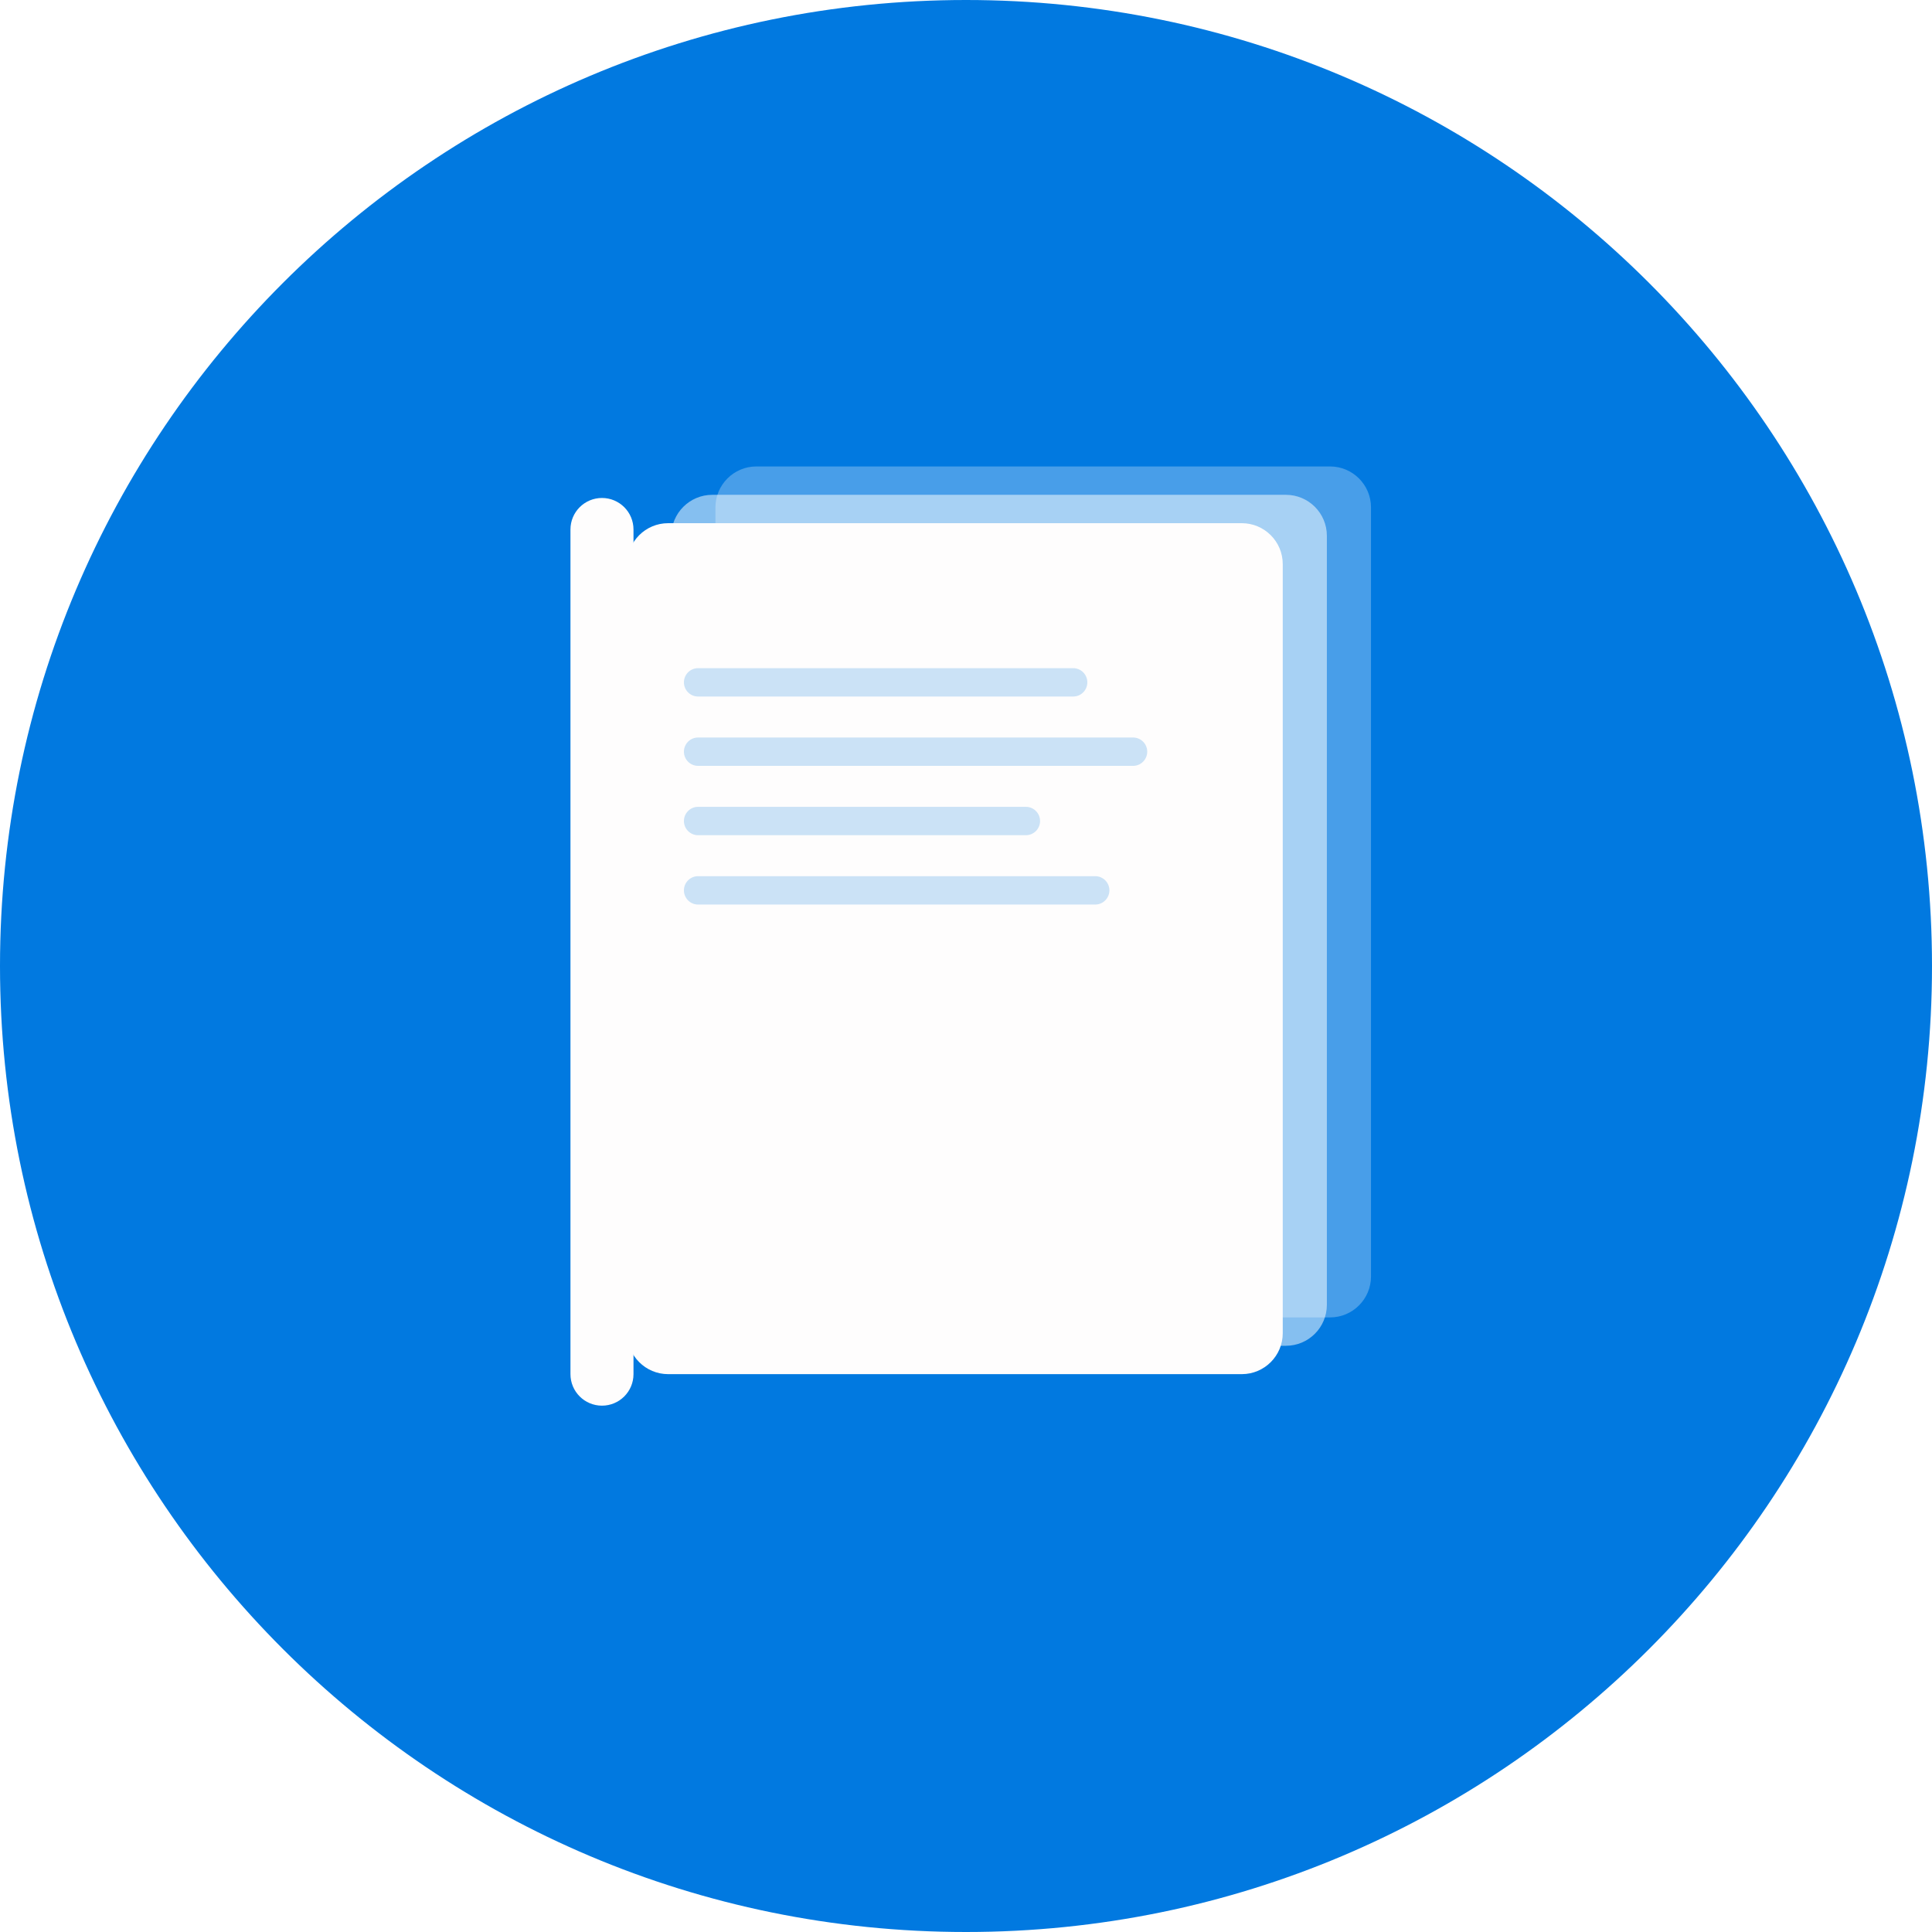
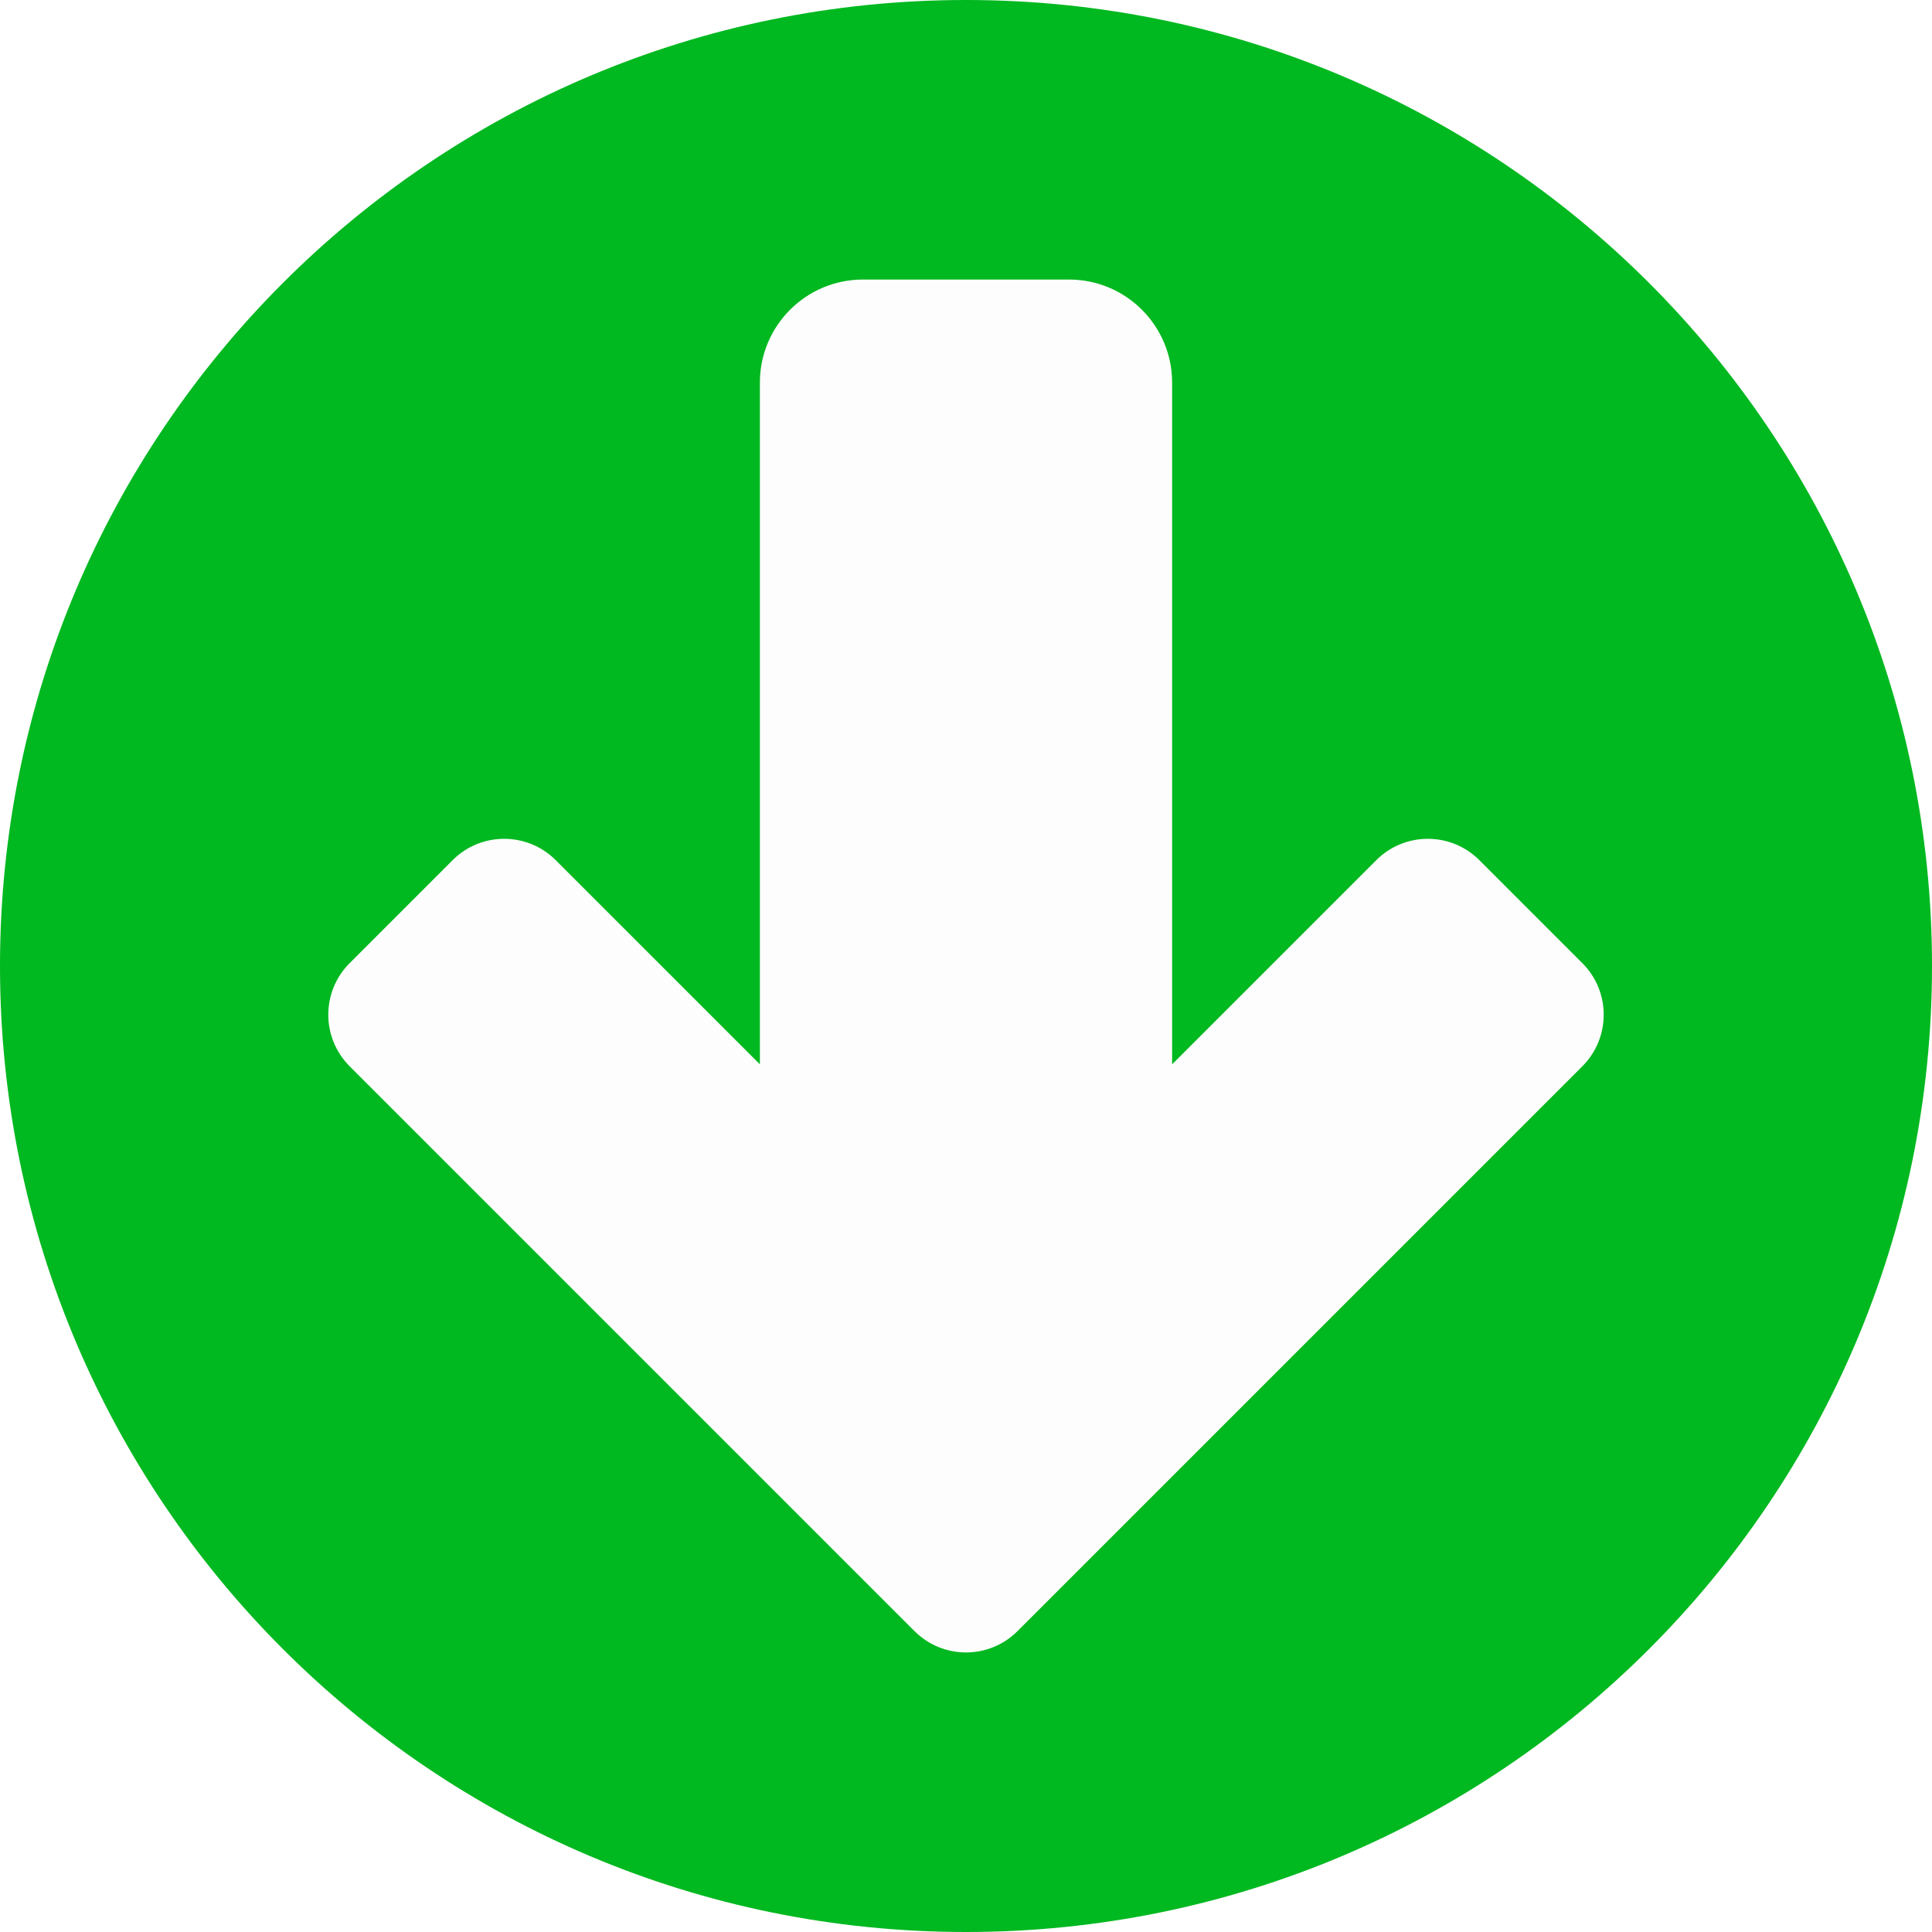
- <svg xmlns="http://www.w3.org/2000/svg" viewBox="0 0 613 613" fill-rule="evenodd">
-   <circle cx="306.5" cy="306.5" r="306.5" fill="rgb(1,121,224)" />
-   <rect x="227" y="148" width="208" height="270" rx="13" fill="rgba(255,255,255,0.28)" />
-   <rect x="213" y="157" width="208" height="270" rx="13" fill="rgba(255,255,255,0.52)" />
-   <rect x="199" y="166" width="208" height="270" rx="13" fill="rgb(254,253,253)" />
-   <rect x="181" y="158" width="20" height="288" rx="10" fill="rgb(254,253,253)" />
-   <rect x="217" y="212" width="128" height="9" rx="4.5" fill="rgba(1,121,224,0.20)" />
-   <rect x="217" y="234" width="147" height="9" rx="4.5" fill="rgba(1,121,224,0.20)" />
-   <rect x="217" y="256" width="113" height="9" rx="4.5" fill="rgba(1,121,224,0.20)" />
-   <rect x="217" y="278" width="135" height="9" rx="4.5" fill="rgba(1,121,224,0.20)" />
+ <svg xmlns="http://www.w3.org/2000/svg" width="100%" height="100%" viewBox="0 0 613 613" version="1.1" xml:space="preserve" style="fill-rule:evenodd;clip-rule:evenodd;stroke-linejoin:round;stroke-miterlimit:2;">
+   <g transform="matrix(1,0,0,1,-205.5,-258.934)">
+     <g id="PDFbind">
+       <g id="Favicon">
+         <g transform="matrix(1,0,0,1,-34.5,-22.0662)">
+           <circle cx="546.5" cy="587.5" r="306.5" style="fill:rgb(0,184,32);" />
+         </g>
+         <g transform="matrix(0.940992,0,0,1.0982,41.0333,-14.7754)">
+           <path d="M500.5,330L465.75,330C446.571,330 431,343.342 431,359.775L431,556.736L362.151,497.743C352.564,489.528 336.996,489.528 327.408,497.743L292.665,527.513C283.077,535.728 283.077,549.068 292.665,557.283L483.142,720.493C487.932,724.597 494.216,726.651 500.5,726.654C506.784,726.651 513.068,724.597 517.858,720.493L708.335,557.283C717.923,549.068 717.923,535.728 708.335,527.513L673.592,497.743C664.004,489.528 648.436,489.528 638.849,497.743L570,556.736L570,359.776C570,343.342 554.429,330 535.25,330L500.5,330" style="fill:rgb(254,253,253);" />
+         </g>
+       </g>
+     </g>
+   </g>
</svg>
